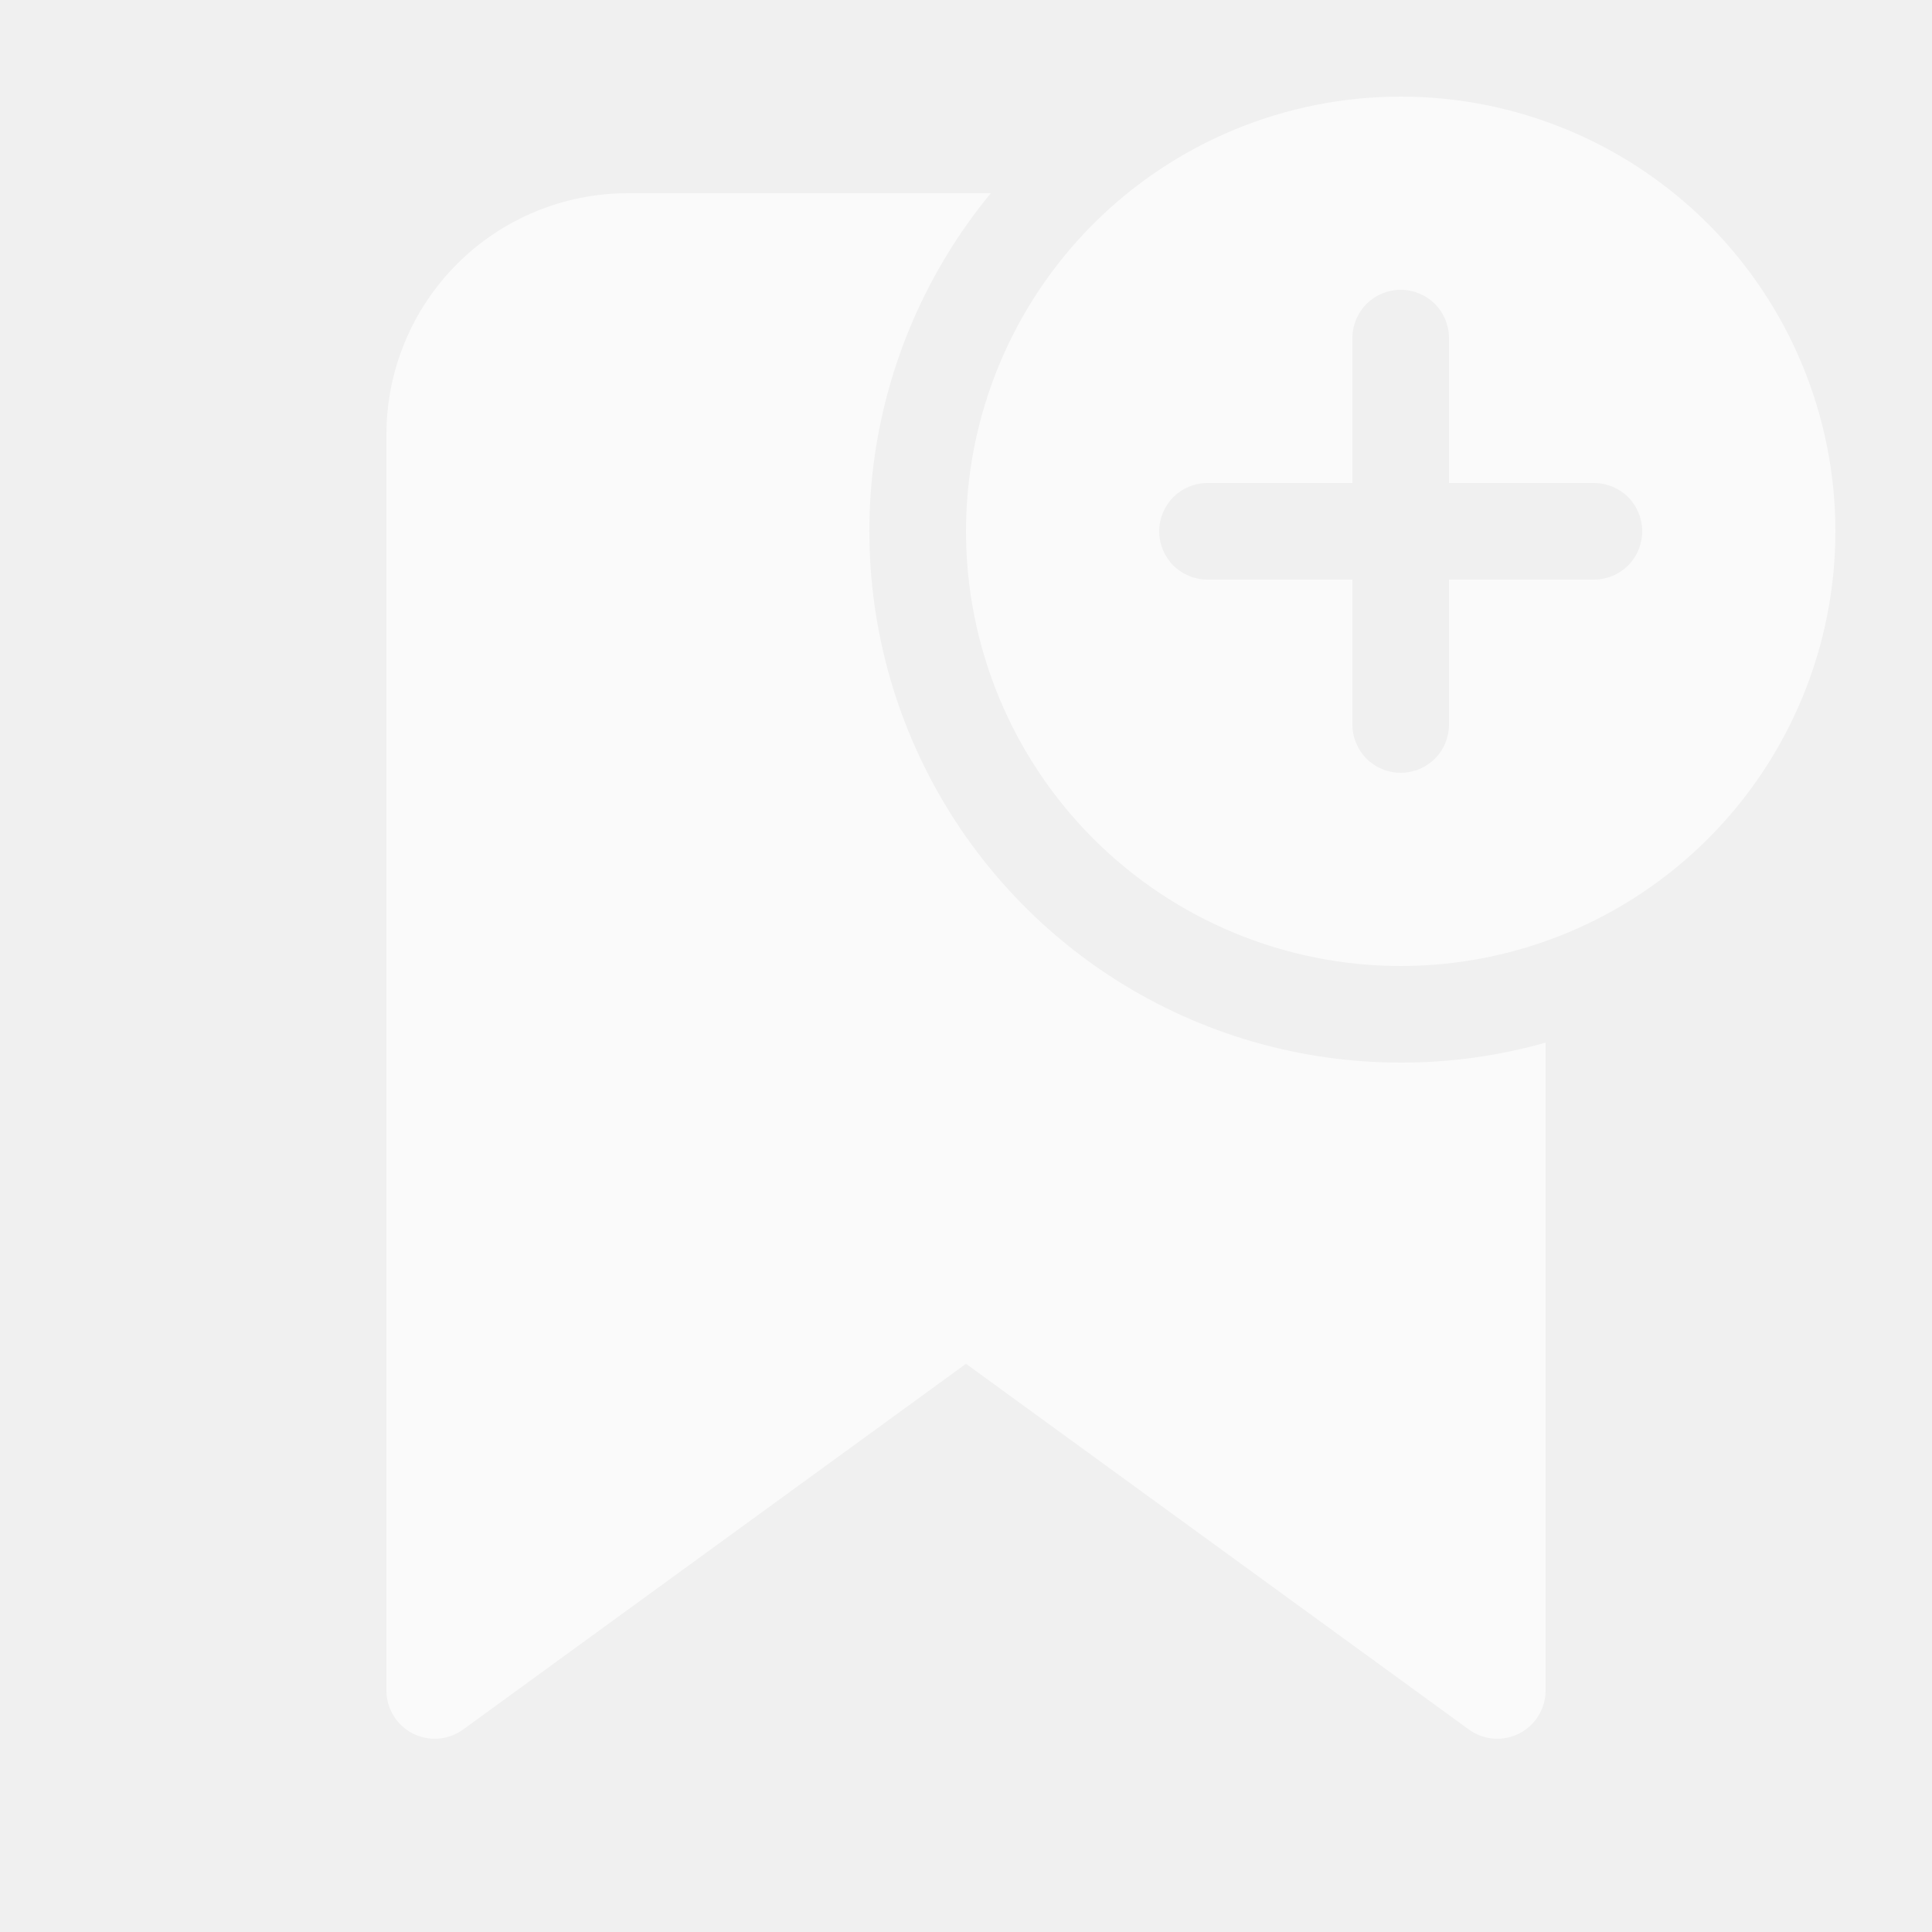
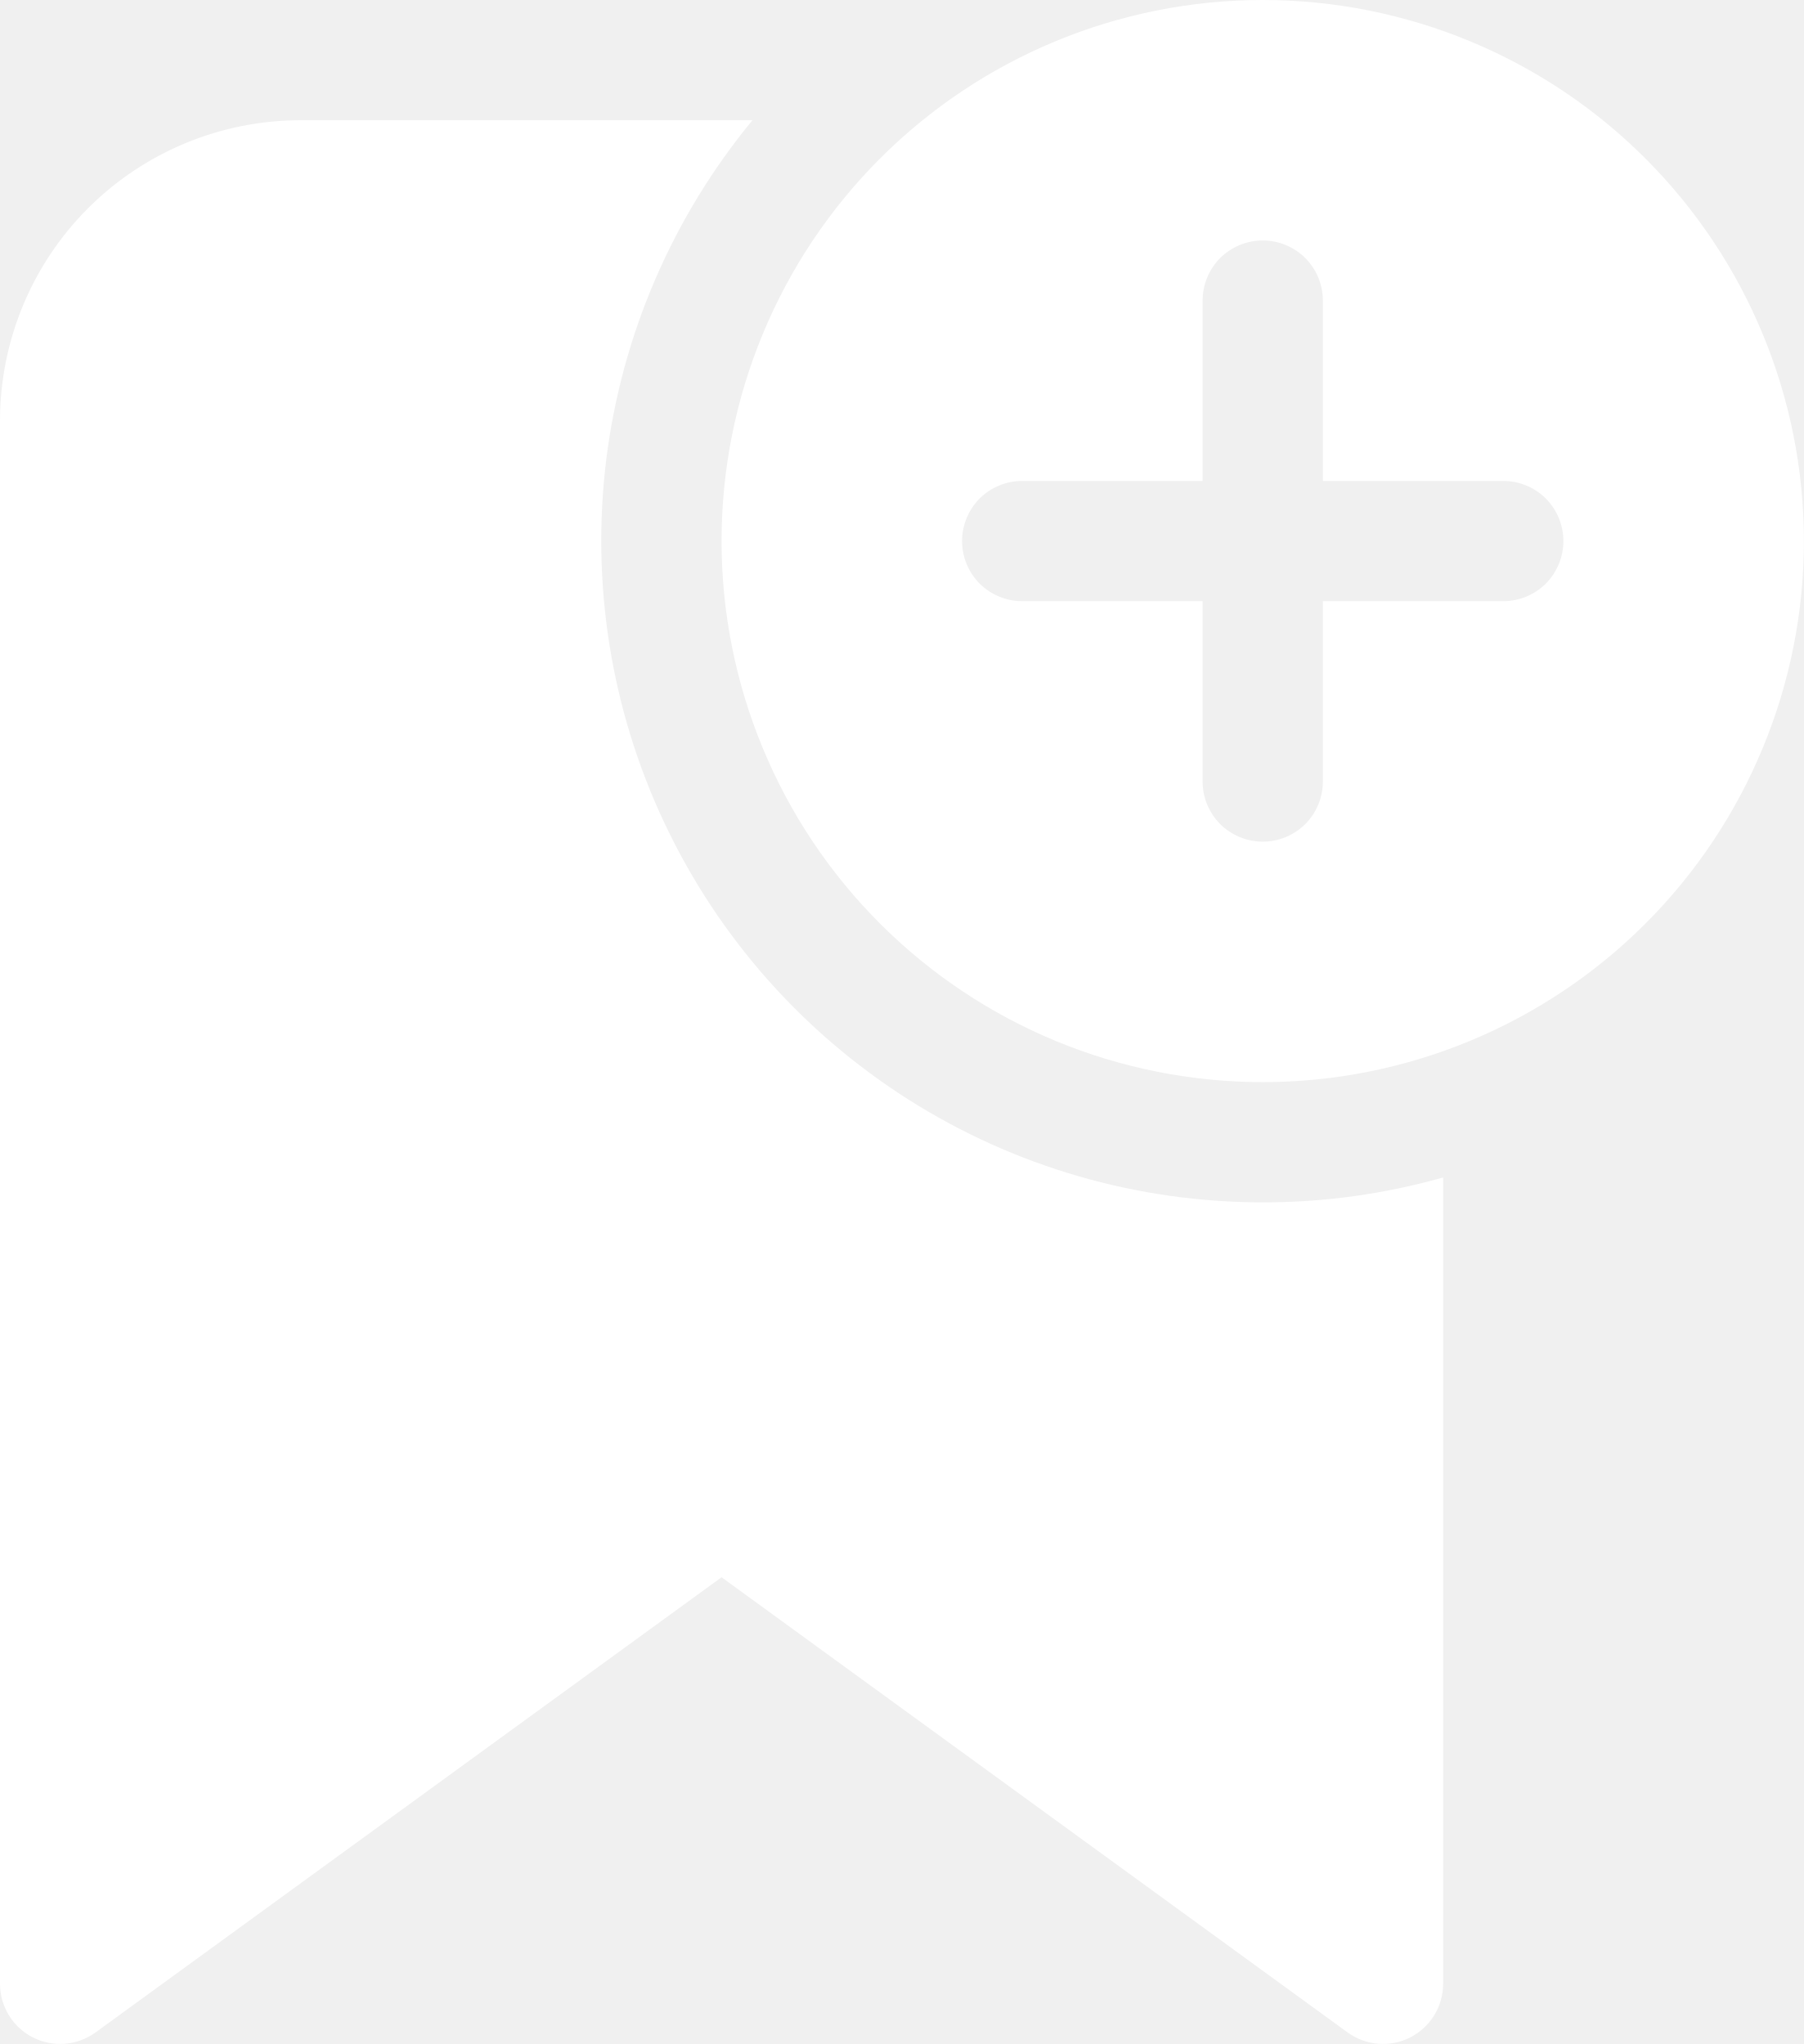
- <svg xmlns="http://www.w3.org/2000/svg" width="20" height="20" viewBox="0 0 20 20" fill="none">
-   <g opacity="0.66">
-     <path d="M19 5.5C19 6.693 18.526 7.838 17.682 8.682C16.838 9.526 15.694 10 14.5 10C13.306 10 12.162 9.526 11.318 8.682C10.474 7.838 10 6.693 10 5.5C10 4.307 10.474 3.162 11.318 2.318C12.162 1.474 13.306 1 14.5 1C15.694 1 16.838 1.474 17.682 2.318C18.526 3.162 19 4.307 19 5.5ZM15 3.5C15 3.367 14.947 3.24 14.854 3.146C14.76 3.053 14.633 3 14.5 3C14.367 3 14.24 3.053 14.146 3.146C14.053 3.24 14 3.367 14 3.5V5H12.5C12.367 5 12.24 5.053 12.146 5.146C12.053 5.24 12 5.367 12 5.5C12 5.633 12.053 5.76 12.146 5.854C12.24 5.947 12.367 6 12.5 6H14V7.5C14 7.633 14.053 7.76 14.146 7.854C14.24 7.947 14.367 8 14.5 8C14.633 8 14.76 7.947 14.854 7.854C14.947 7.76 15 7.633 15 7.5V6H16.5C16.633 6 16.76 5.947 16.854 5.854C16.947 5.76 17 5.633 17 5.5C17 5.367 16.947 5.24 16.854 5.146C16.76 5.053 16.633 5 16.5 5H15V3.5ZM14.5 11C15.007 11.001 15.512 10.931 16 10.793V17.5C16 17.592 15.974 17.683 15.926 17.761C15.878 17.84 15.809 17.903 15.727 17.945C15.645 17.987 15.553 18.005 15.461 17.998C15.369 17.991 15.281 17.958 15.206 17.904L10 14.118L4.794 17.904C4.719 17.958 4.631 17.991 4.539 17.998C4.448 18.005 4.355 17.987 4.273 17.945C4.191 17.903 4.122 17.84 4.074 17.761C4.026 17.683 4 17.592 4 17.5V4.5C4 3.837 4.263 3.201 4.732 2.732C5.201 2.263 5.837 2 6.5 2H10.257C9.593 2.805 9.172 3.781 9.042 4.816C8.913 5.851 9.08 6.902 9.525 7.845C9.97 8.789 10.674 9.586 11.554 10.145C12.435 10.704 13.457 11 14.5 11Z" fill="white" />
-   </g>
+ <svg xmlns="http://www.w3.org/2000/svg" width="15" height="17" viewBox="0 0 15 17" fill="none">
+   <path d="M15 4.5C15 5.693 14.526 6.838 13.682 7.682C12.838 8.526 11.694 9 10.5 9C9.307 9 8.162 8.526 7.318 7.682C6.474 6.838 6 5.693 6 4.5C6 3.307 6.474 2.162 7.318 1.318C8.162 0.474 9.307 0 10.5 0C11.694 0 12.838 0.474 13.682 1.318C14.526 2.162 15 3.307 15 4.5ZM11 2.5C11 2.367 10.947 2.24 10.854 2.146C10.76 2.053 10.633 2 10.5 2C10.367 2 10.24 2.053 10.146 2.146C10.053 2.24 10 2.367 10 2.5V4H8.5C8.367 4 8.24 4.053 8.146 4.146C8.053 4.24 8 4.367 8 4.5C8 4.633 8.053 4.76 8.146 4.854C8.24 4.947 8.367 5 8.5 5H10V6.5C10 6.633 10.053 6.76 10.146 6.854C10.24 6.947 10.367 7 10.5 7C10.633 7 10.76 6.947 10.854 6.854C10.947 6.76 11 6.633 11 6.5V5H12.5C12.633 5 12.76 4.947 12.854 4.854C12.947 4.76 13 4.633 13 4.5C13 4.367 12.947 4.24 12.854 4.146C12.76 4.053 12.633 4 12.5 4H11V2.5ZM10.5 10C11.007 10.001 11.512 9.931 12 9.793V16.5C12 16.592 11.974 16.683 11.926 16.761C11.878 16.84 11.809 16.903 11.727 16.945C11.645 16.987 11.553 17.005 11.461 16.998C11.369 16.991 11.281 16.958 11.206 16.904L6 13.118L0.794 16.904C0.719 16.958 0.631 16.991 0.539 16.998C0.448 17.005 0.355 16.987 0.273 16.945C0.191 16.903 0.122 16.84 0.074 16.761C0.026 16.683 7.93406e-05 16.592 0 16.5V3.5C0 2.837 0.263 2.201 0.732 1.732C1.201 1.263 1.837 1 2.5 1H6.257C5.593 1.805 5.172 2.781 5.042 3.816C4.913 4.851 5.08 5.902 5.525 6.845C5.97 7.789 6.673 8.586 7.554 9.145C8.435 9.704 9.457 10 10.5 10Z" fill="white" />
</svg>
